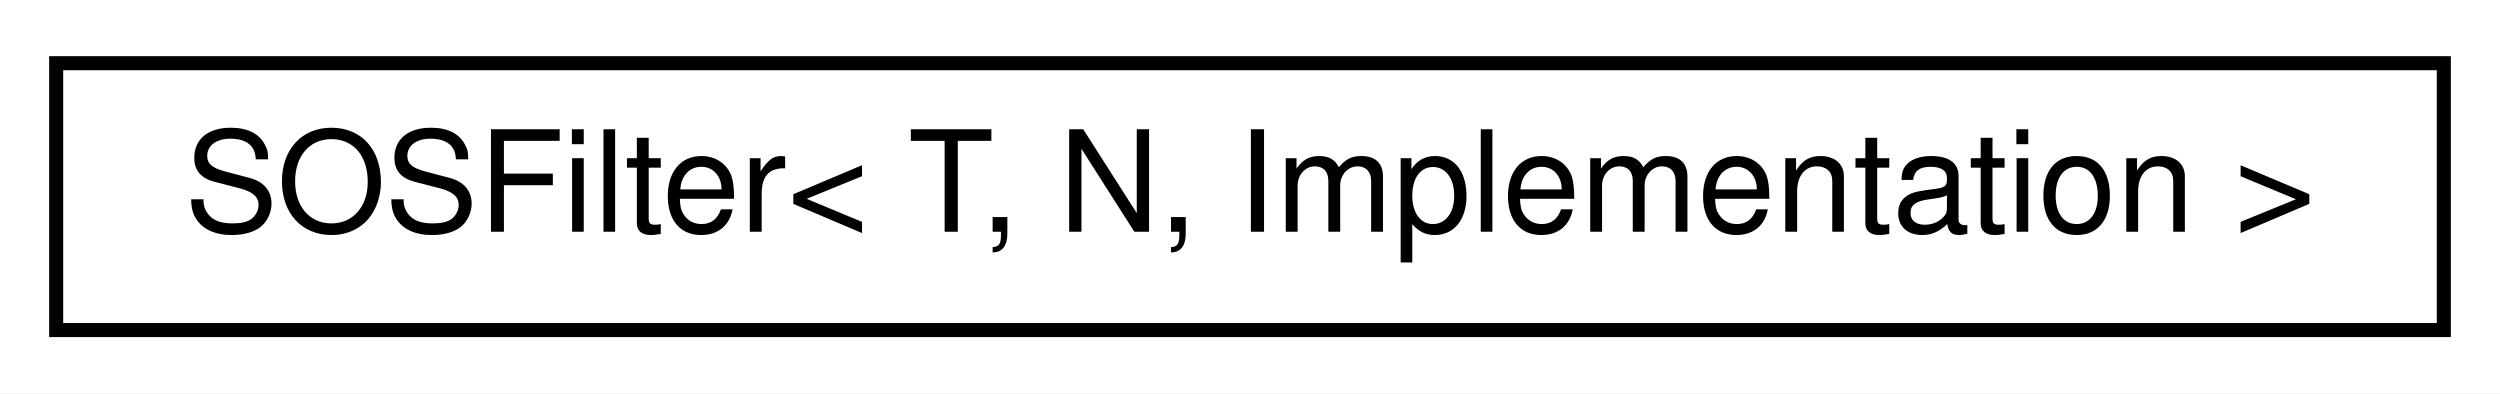
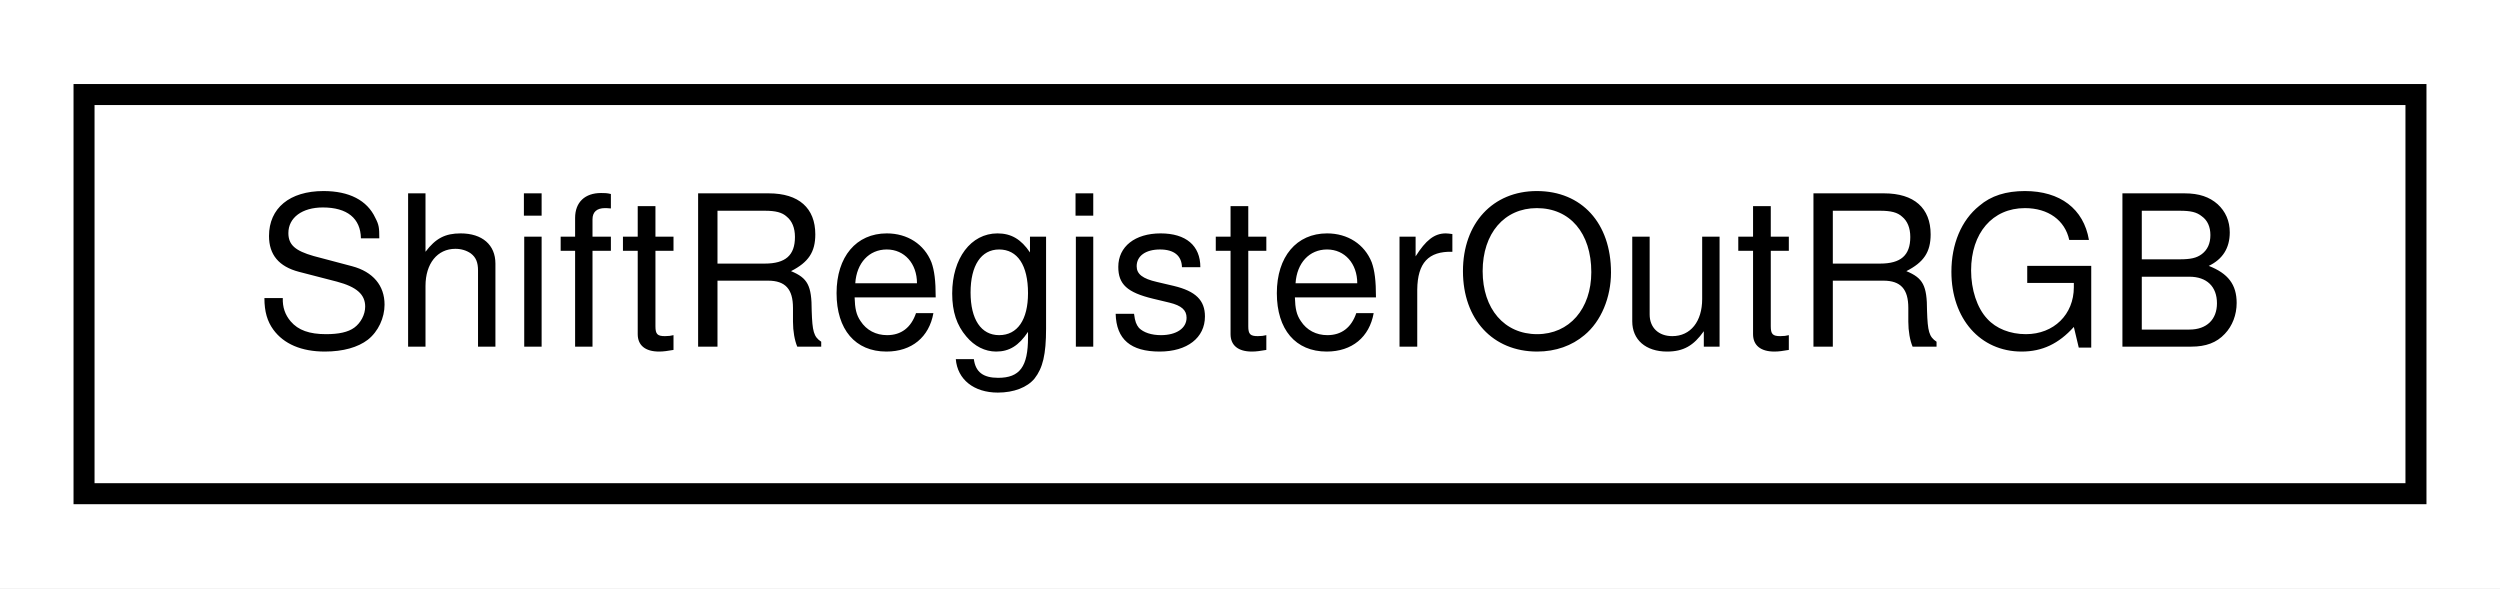
- <svg xmlns="http://www.w3.org/2000/svg" xmlns:xlink="http://www.w3.org/1999/xlink" width="178pt" height="28pt" viewBox="0.00 0.00 178.00 28.00">
+ <svg xmlns="http://www.w3.org/2000/svg" xmlns:xlink="http://www.w3.org/1999/xlink" width="119pt" height="28pt" viewBox="0.00 0.00 119.00 28.00">
  <g id="graph0" class="graph" transform="scale(1 1) rotate(0) translate(4 24)">
-     <polygon fill="white" stroke="none" points="-4,4 -4,-24 174,-24 174,4 -4,4" />
+     <polygon fill="white" stroke="none" points="-4,4 -4,-24 115,-24 115,4 -4,4" />
    <g id="node1" class="node">
      <g id="a_node1">
-         <a xlink:href="db/d49/classSOSFilter.html" target="_top" xlink:title=" ">
-           <polygon fill="white" stroke="black" points="0,-0.5 0,-19.5 170,-19.5 170,-0.5 0,-0.5" />
-           <text text-anchor="middle" x="85" y="-7.5" font-family="Helvetica,sans-Serif" font-size="10.00">SOSFilter&lt; T, N, Implementation &gt;</text>
+         <a xlink:href="d5/d45/structShiftRegisterOutRGB.html" target="_top" xlink:title="A struct for setting the RGB mode for RGB shift registers.">
+           <polygon fill="white" stroke="black" points="-7.10543e-15,-0.5 -7.10543e-15,-19.5 111,-19.5 111,-0.5 -7.10543e-15,-0.5" />
+           <text text-anchor="middle" x="55.5" y="-7.5" font-family="Helvetica,sans-Serif" font-size="10.00">ShiftRegisterOutRGB</text>
        </a>
      </g>
    </g>
  </g>
</svg>
